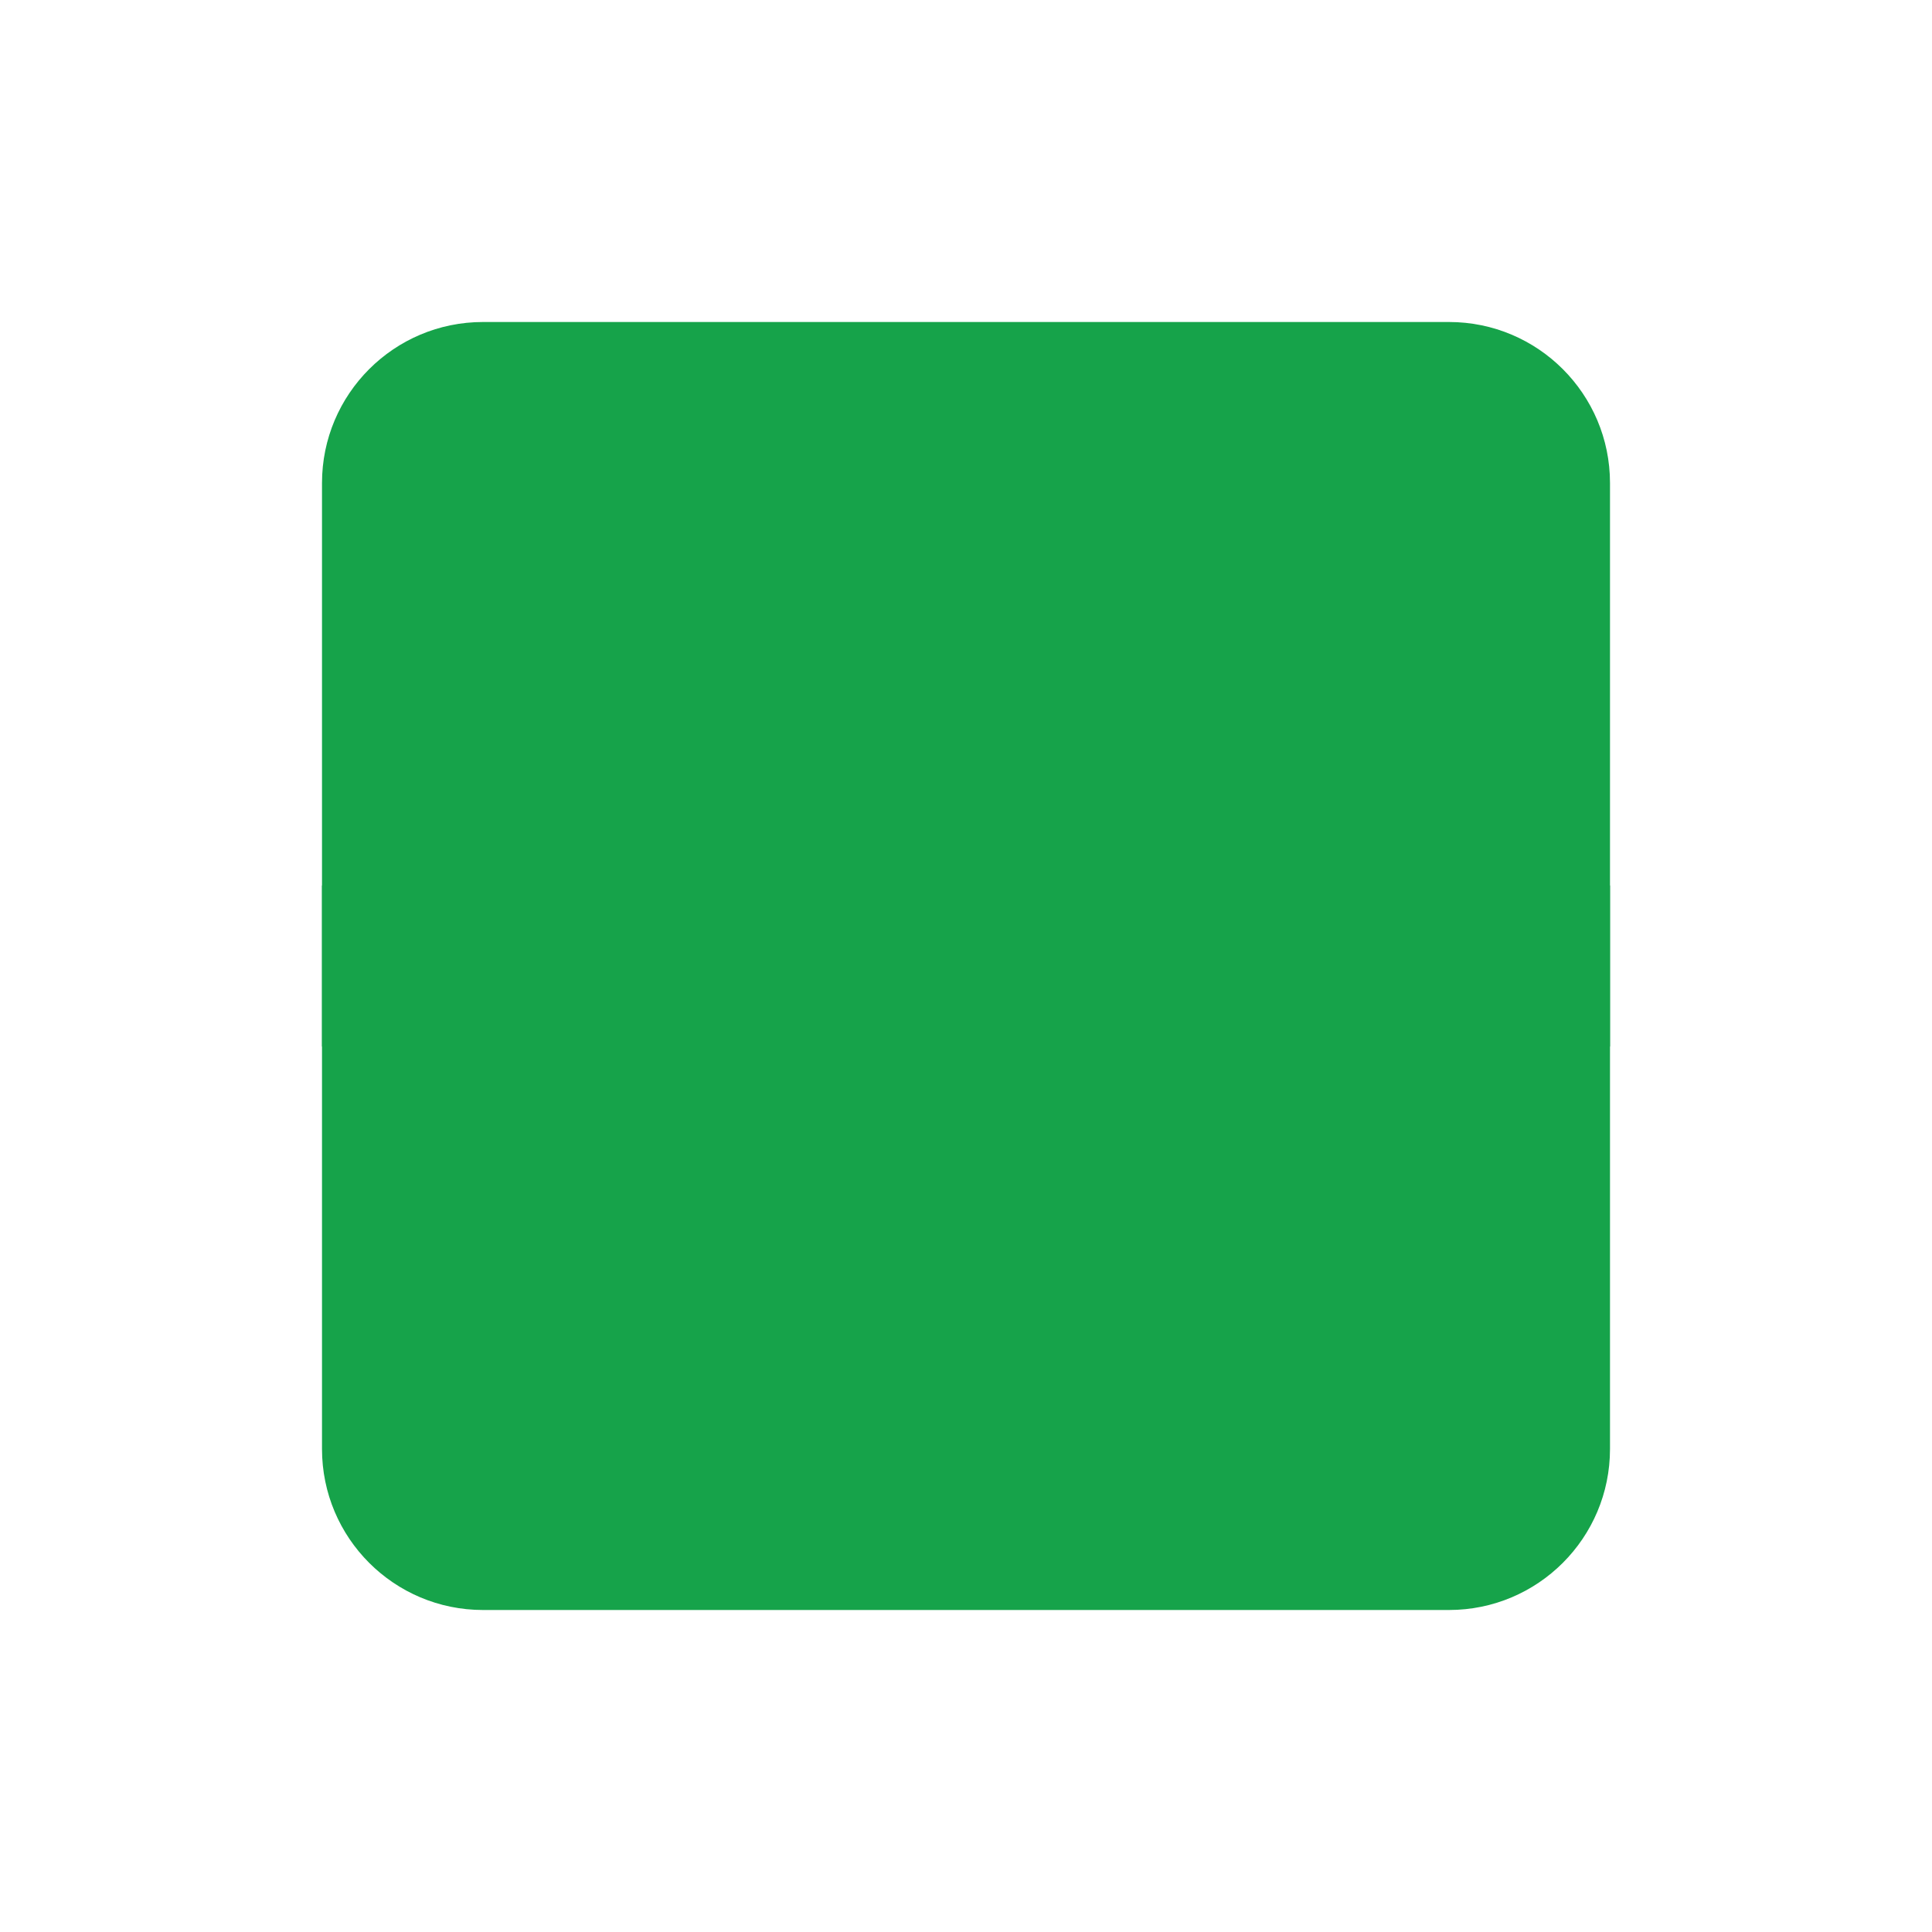
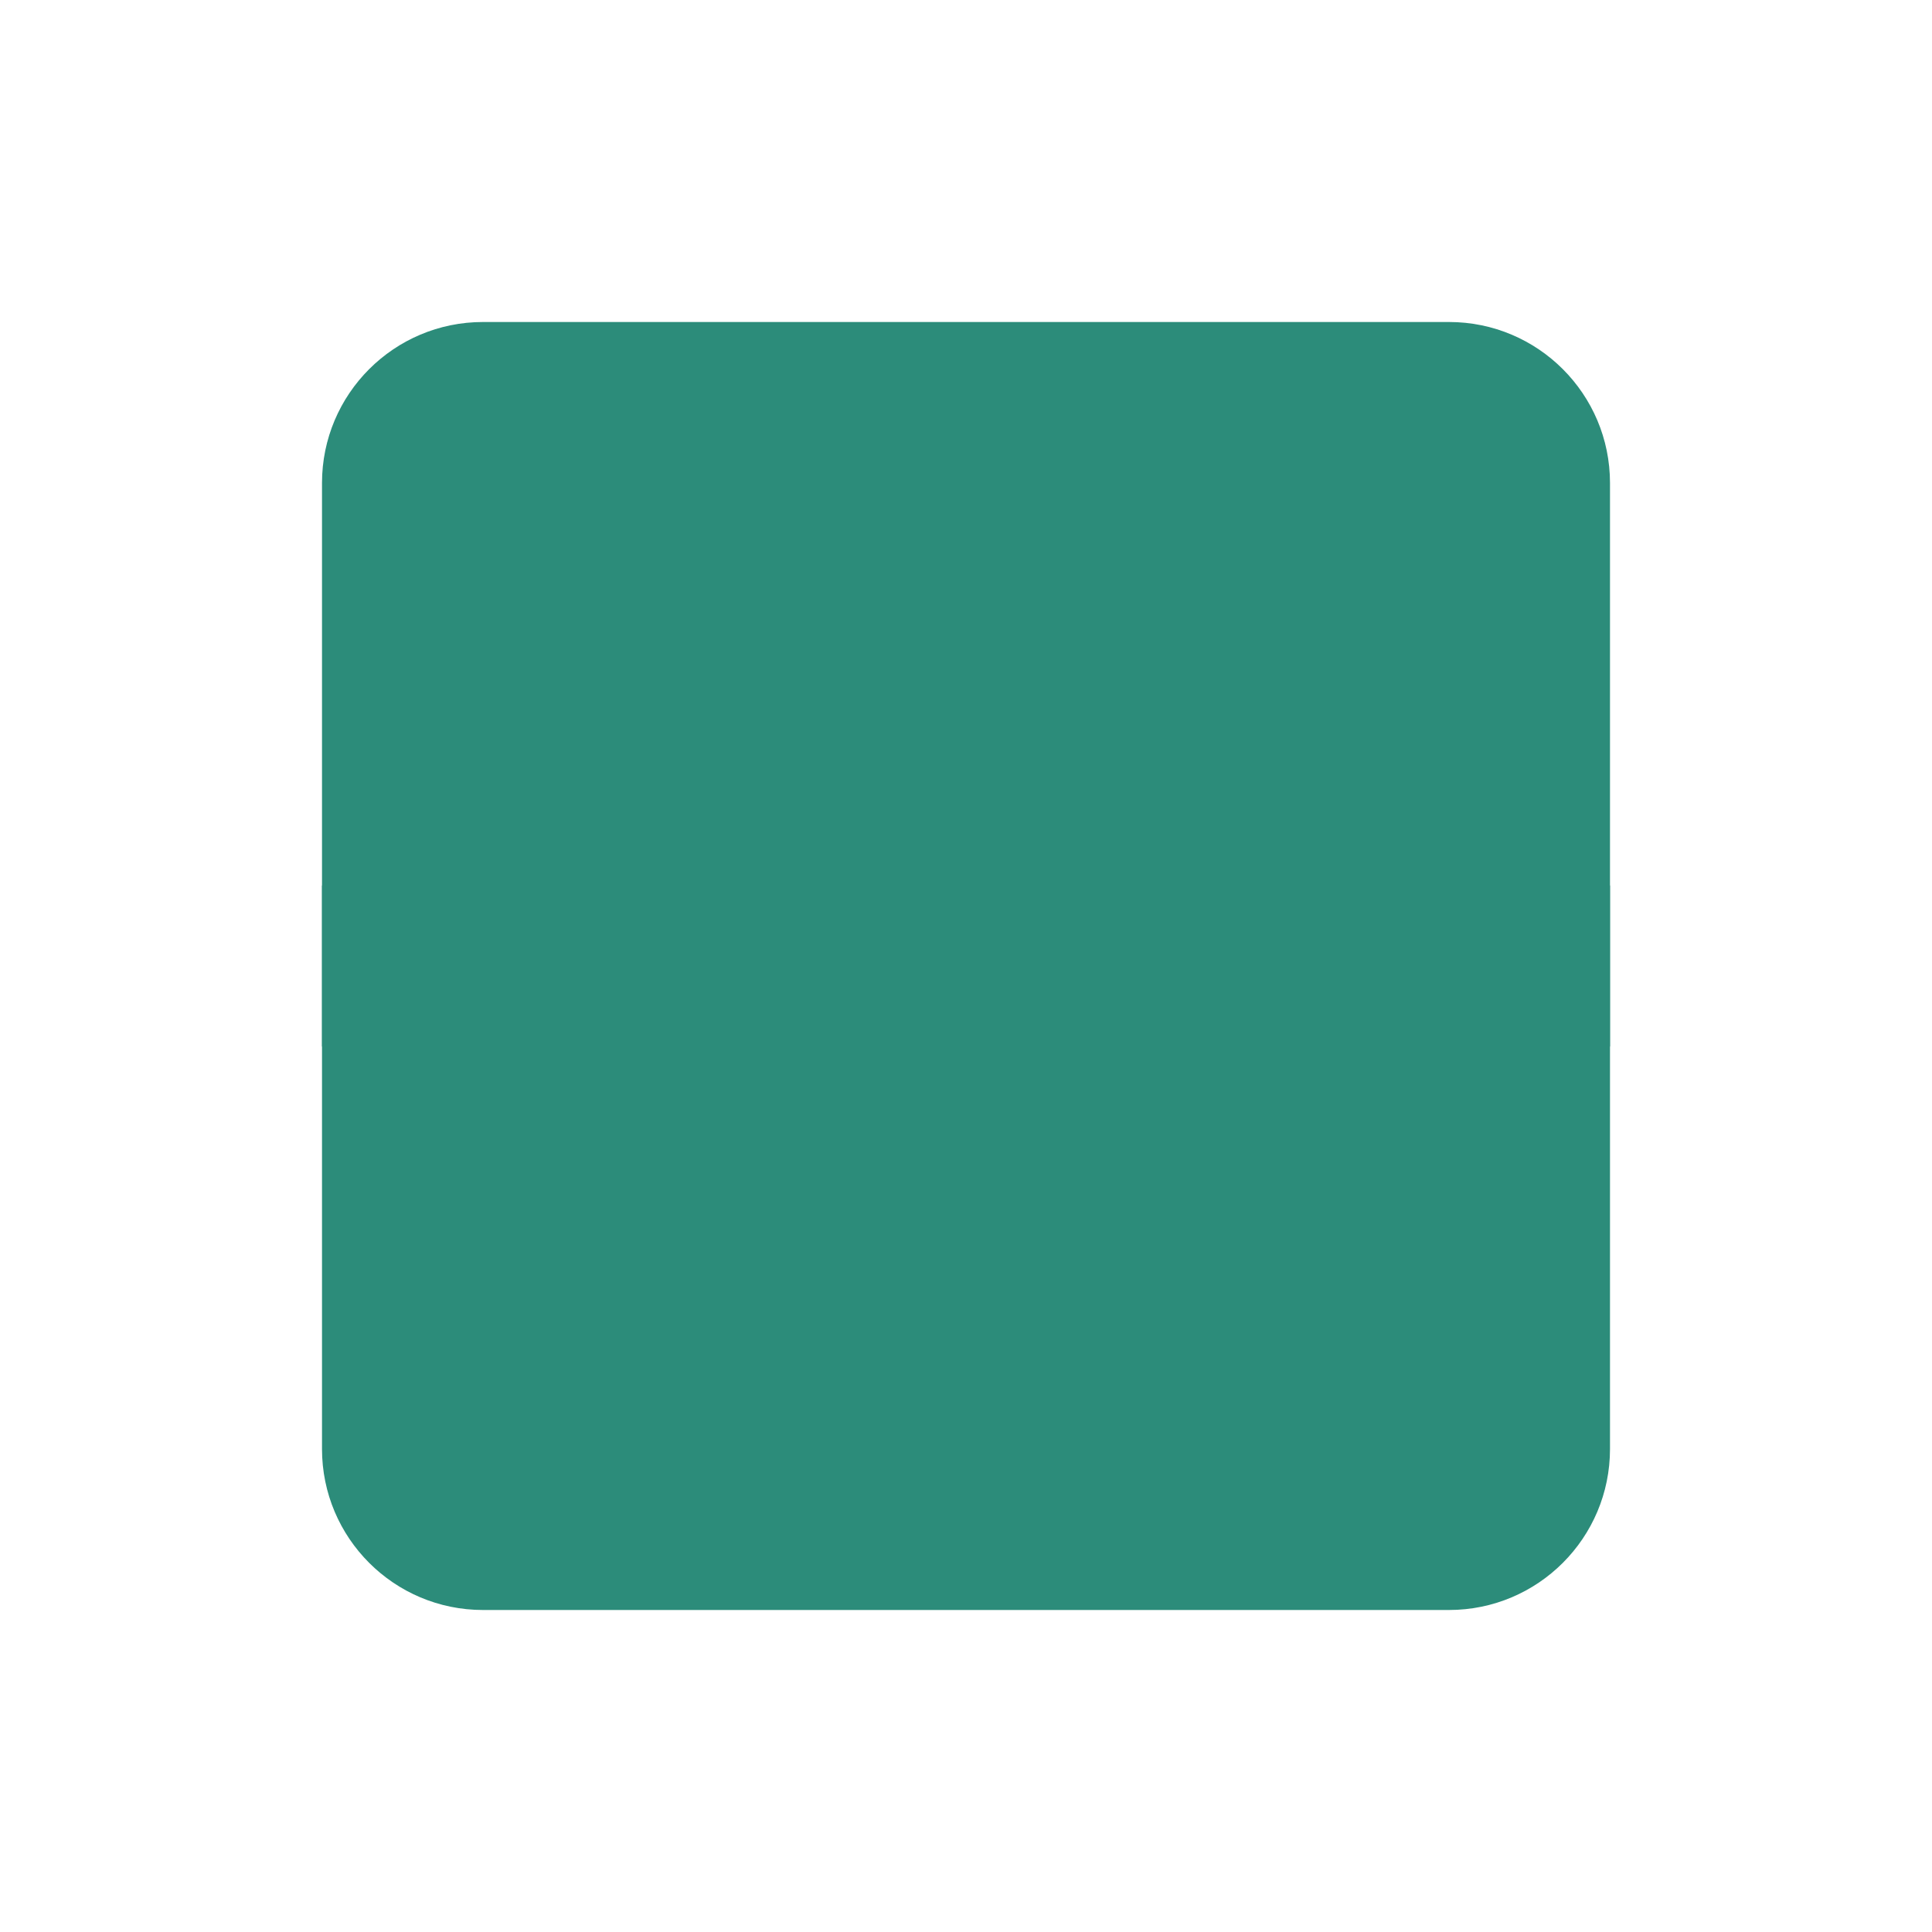
<svg xmlns="http://www.w3.org/2000/svg" width="24" height="24" viewBox="0 0 24 24">
-   <rect x="4" y="4" width="16" height="16" rx="2" fill="#16A34A" />
-   <path d="M4 12h16" stroke="#16A34A" stroke-width="2" />
+   <rect x="4" y="4" width="16" height="16" rx="2" fill="#2C8C7A" />
+   <path d="M4 12h16" stroke="#2C8C7A" stroke-width="2" />
</svg>
